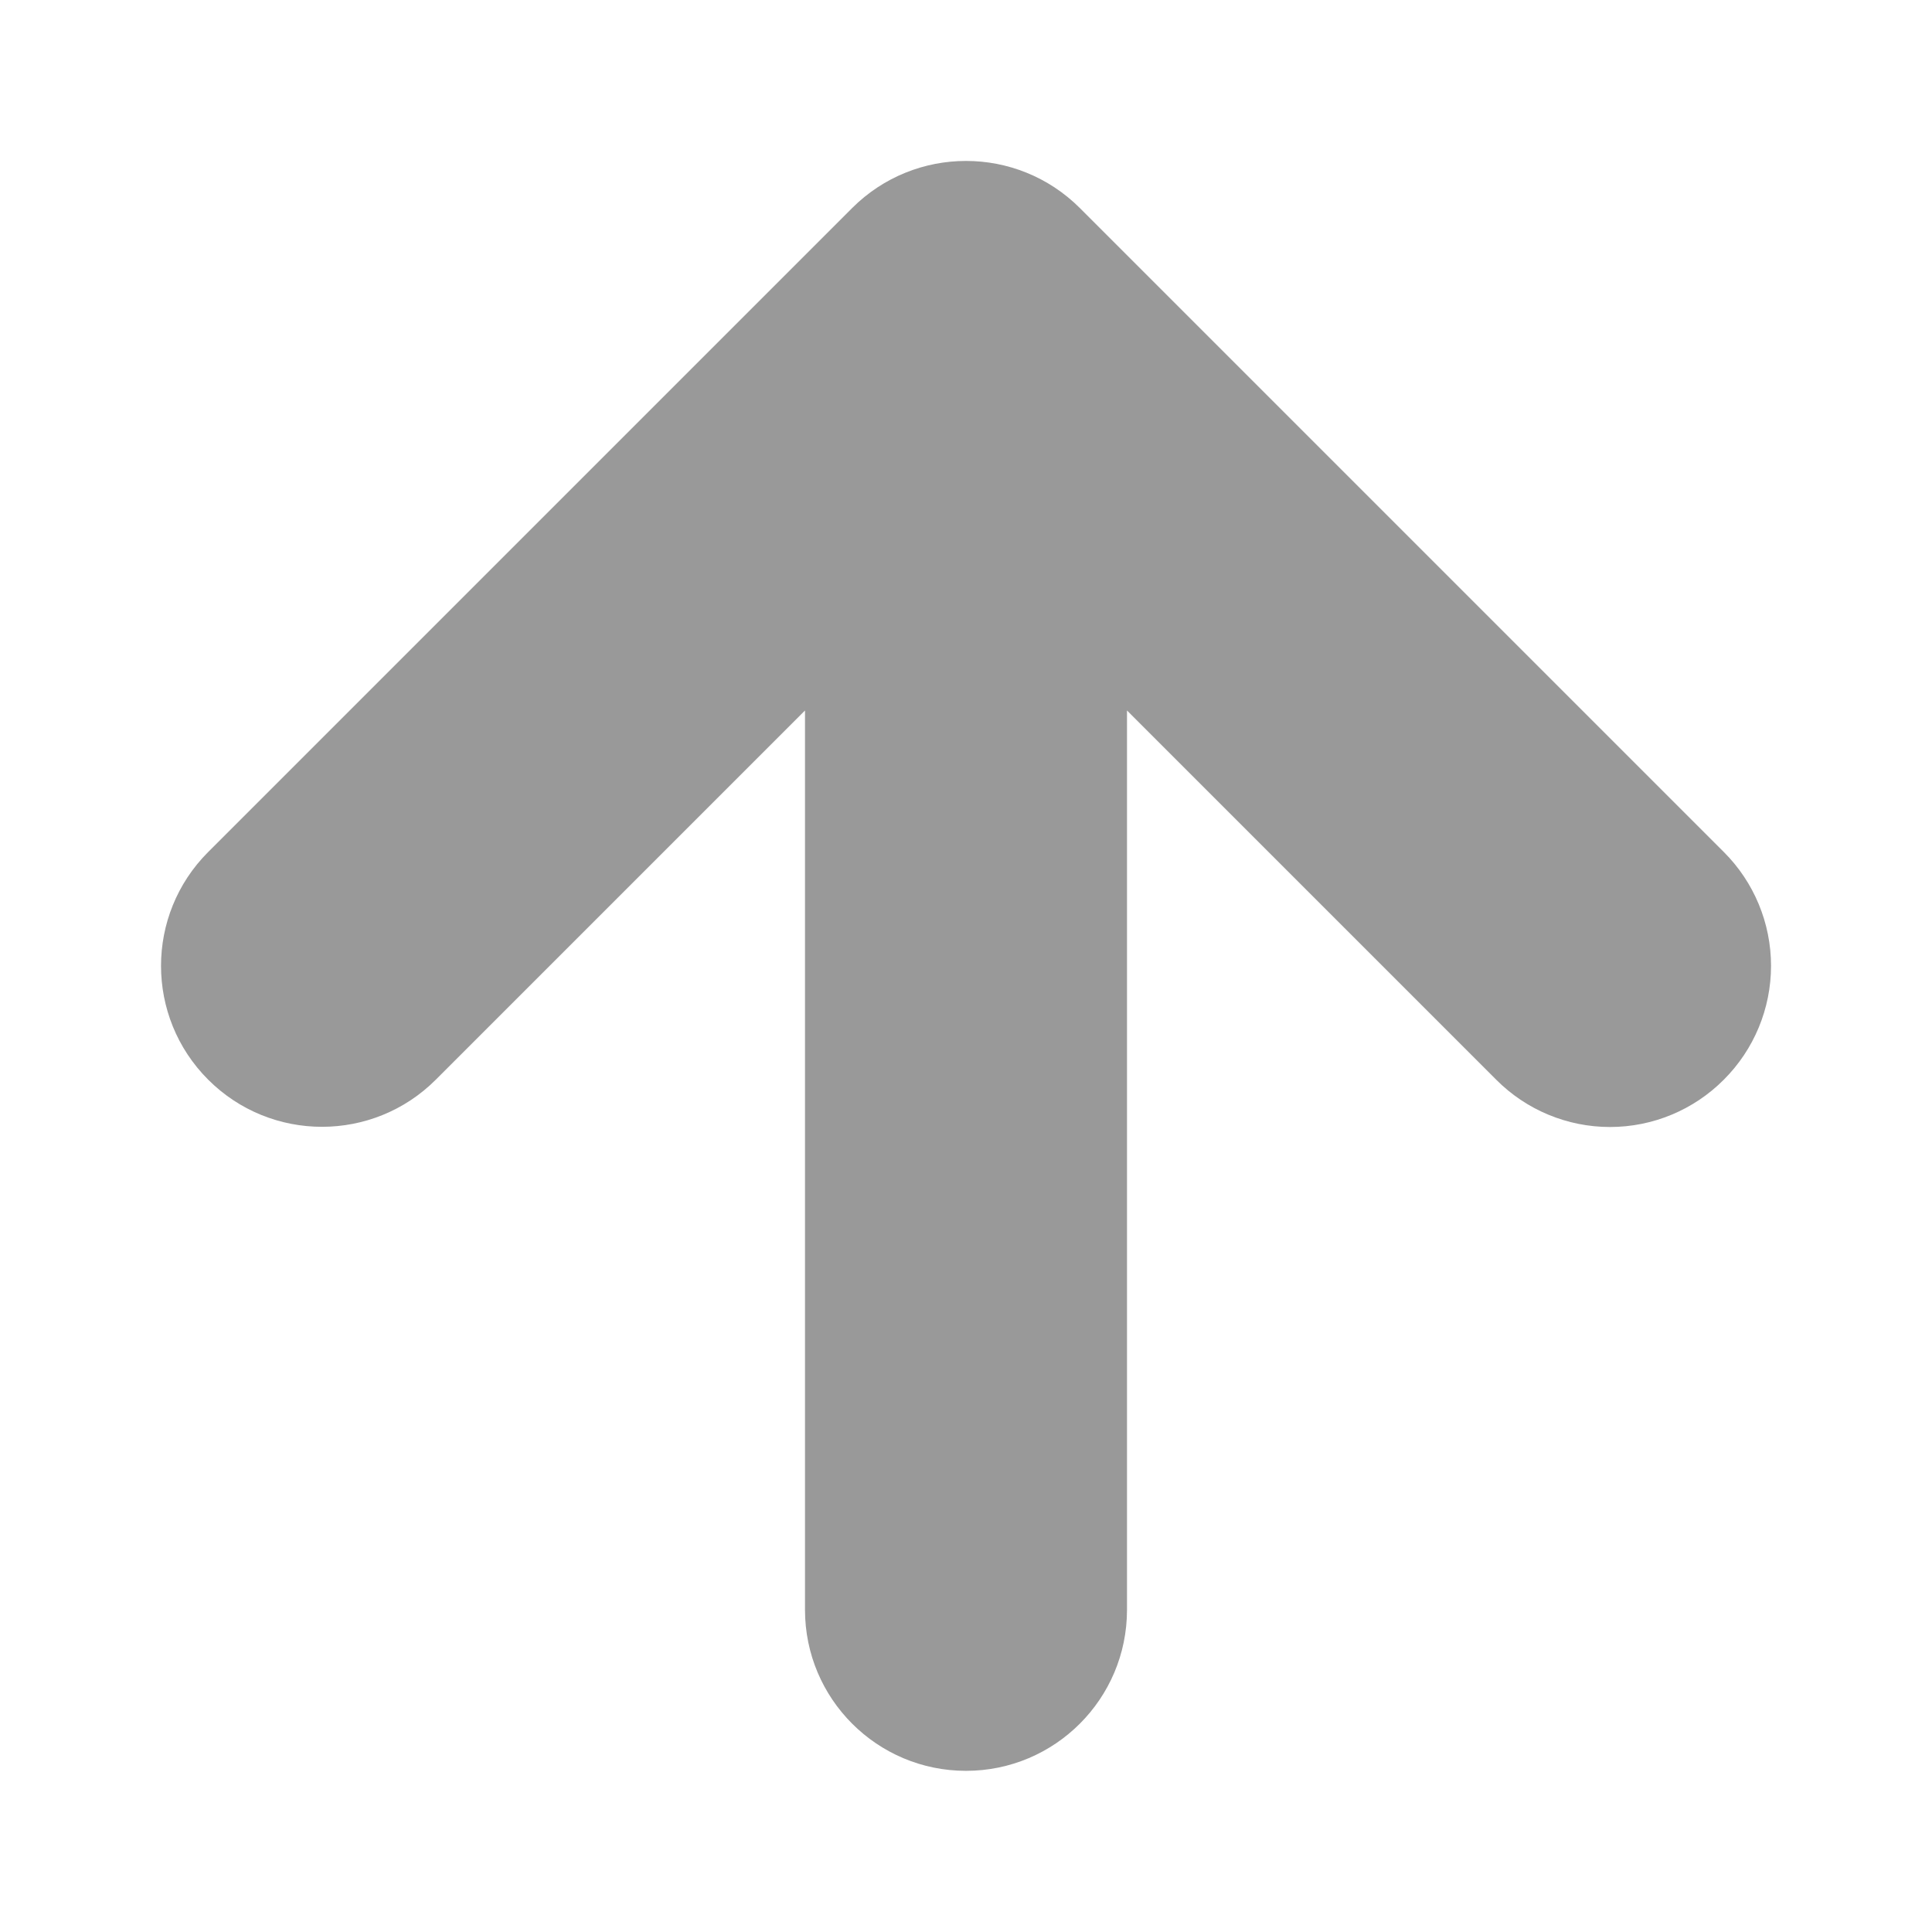
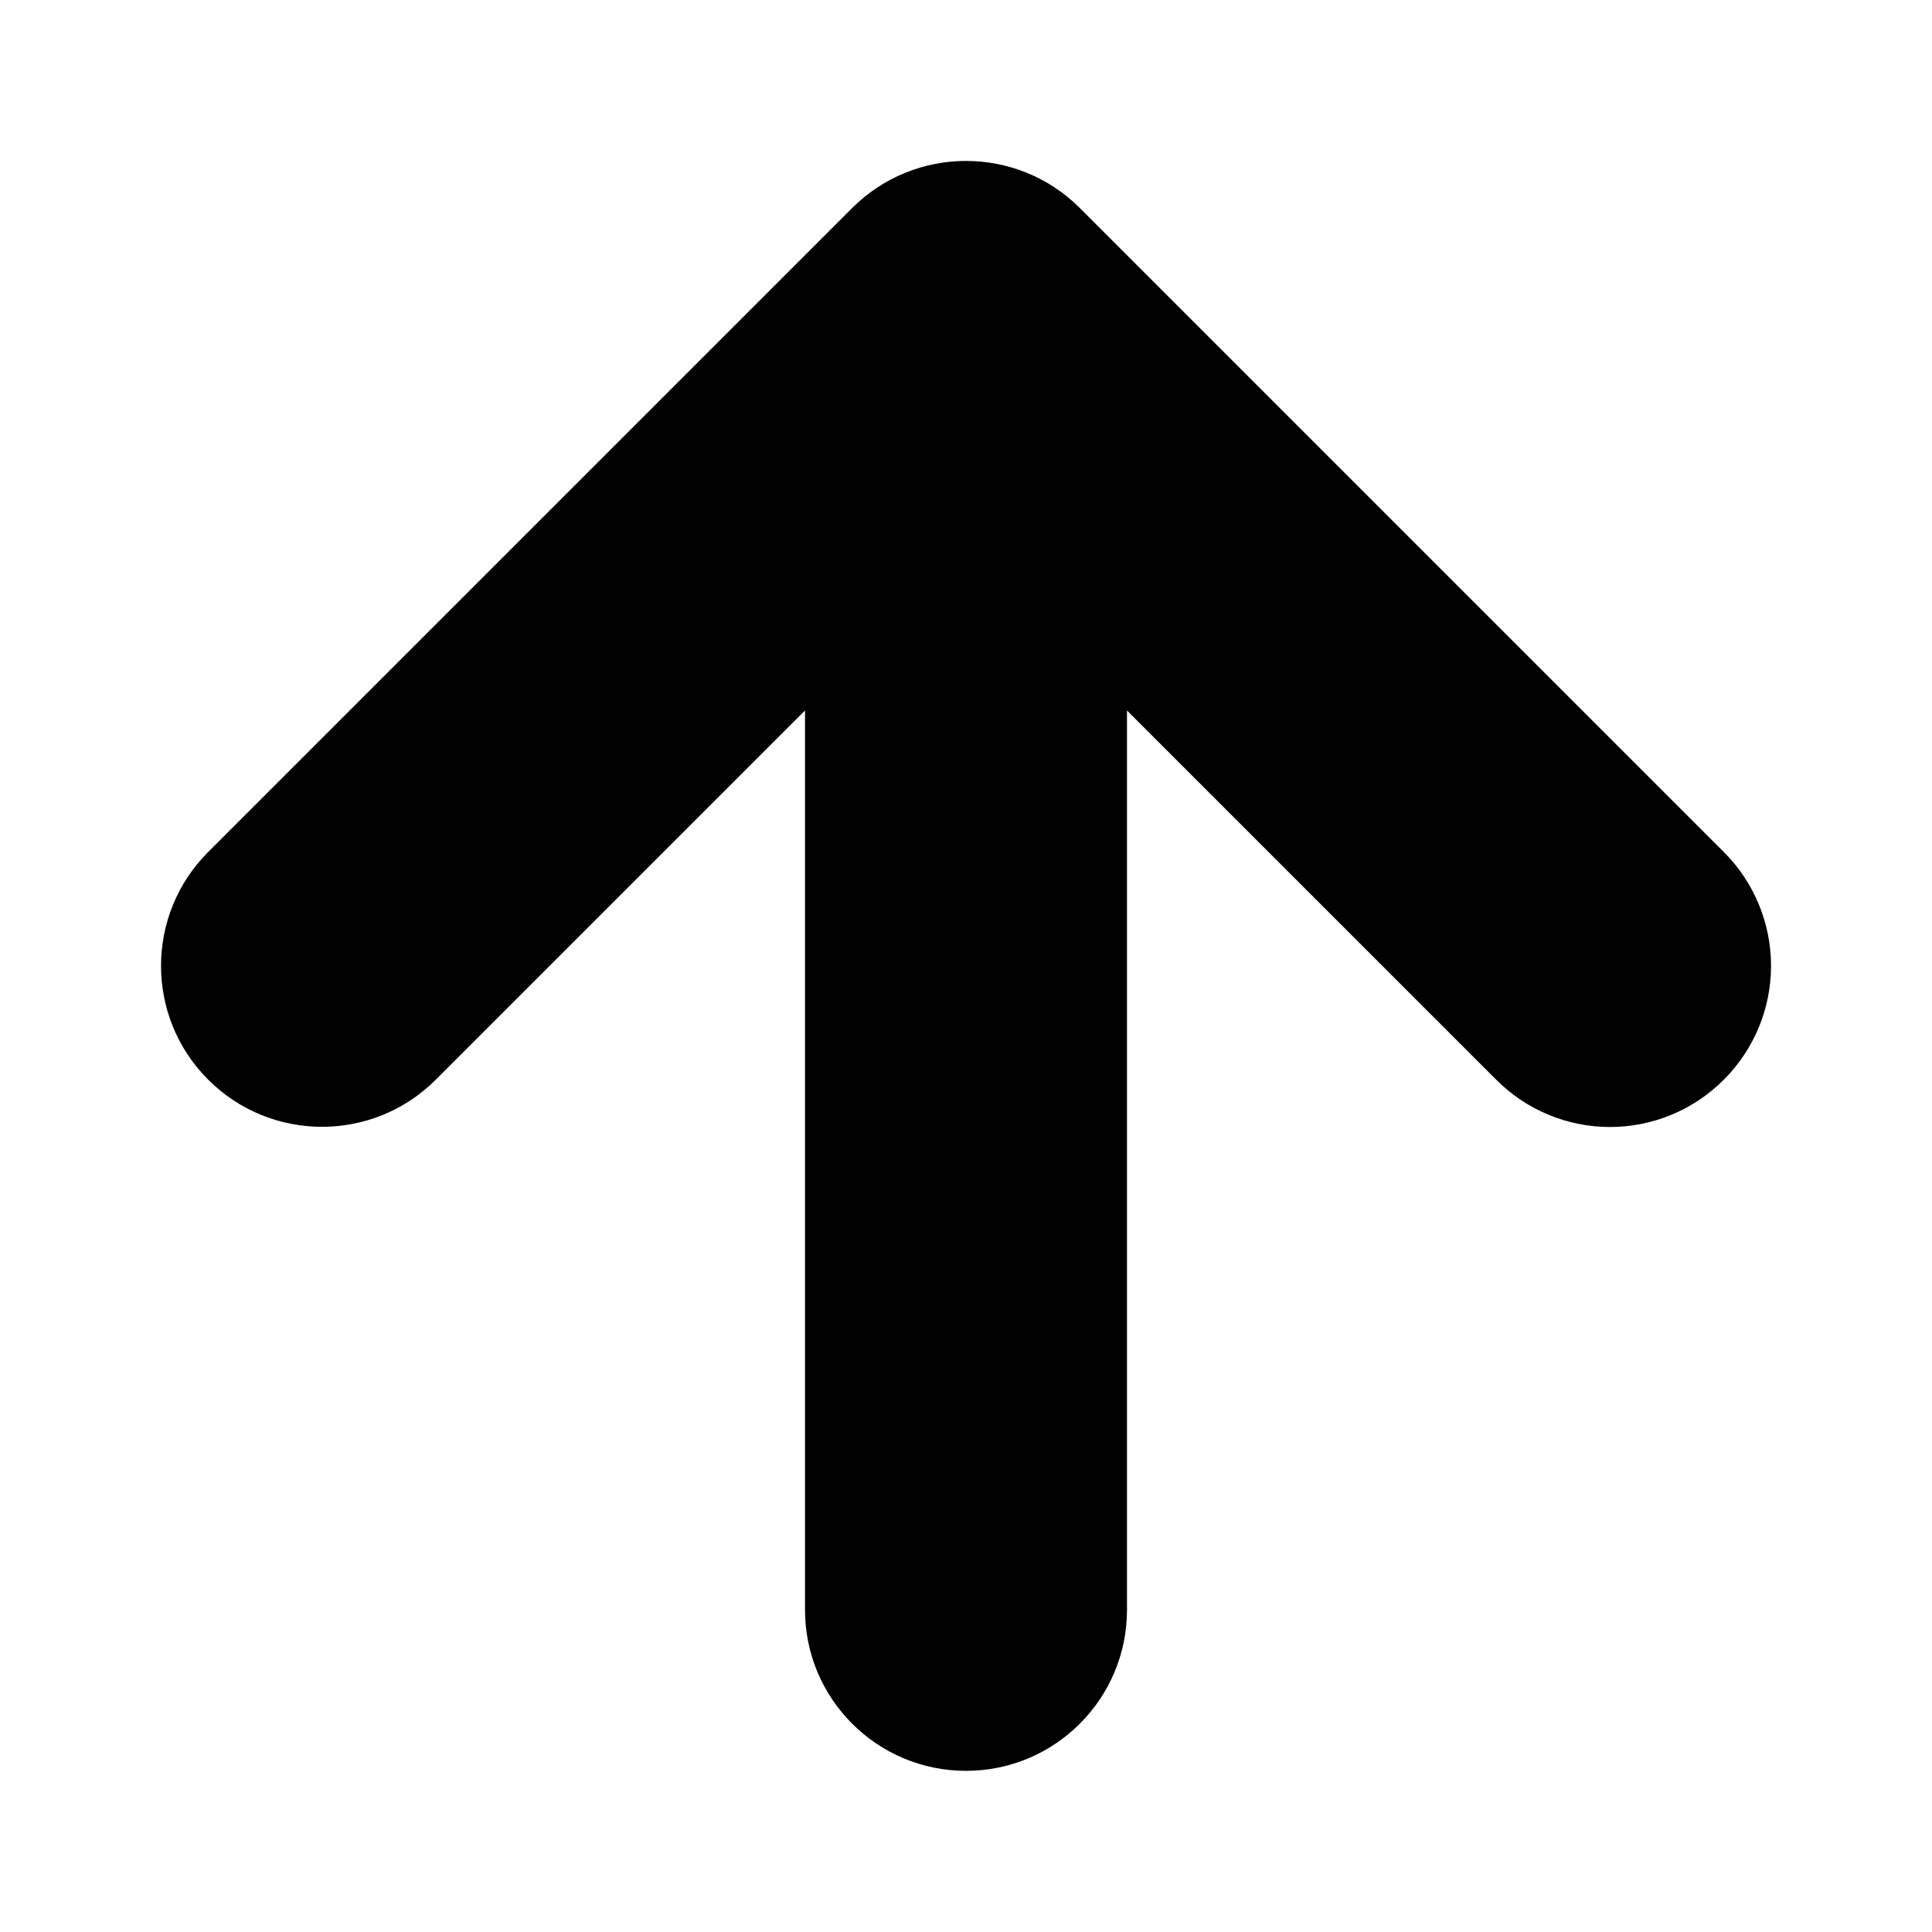
<svg xmlns="http://www.w3.org/2000/svg" width="12" height="12" viewBox="0 0 12 12">
-   <path d="M10.707 5.292l-4-4a1.001 1.001 0 0 0-1.414 0l-4 4a.999.999 0 1 0 1.414 1.414L5 4.413v5.586a1 1 0 0 0 2 0V4.413l2.293 2.293a.997.997 0 0 0 1.414 0 .999.999 0 0 0 0-1.414" fill="#999" fill-rule="evenodd" />
+   <path d="M10.707 5.292l-4-4a1.001 1.001 0 0 0-1.414 0l-4 4a.999.999 0 1 0 1.414 1.414L5 4.413v5.586a1 1 0 0 0 2 0V4.413l2.293 2.293a.997.997 0 0 0 1.414 0 .999.999 0 0 0 0-1.414" class="fill" fill-rule="evenodd" />
</svg>
